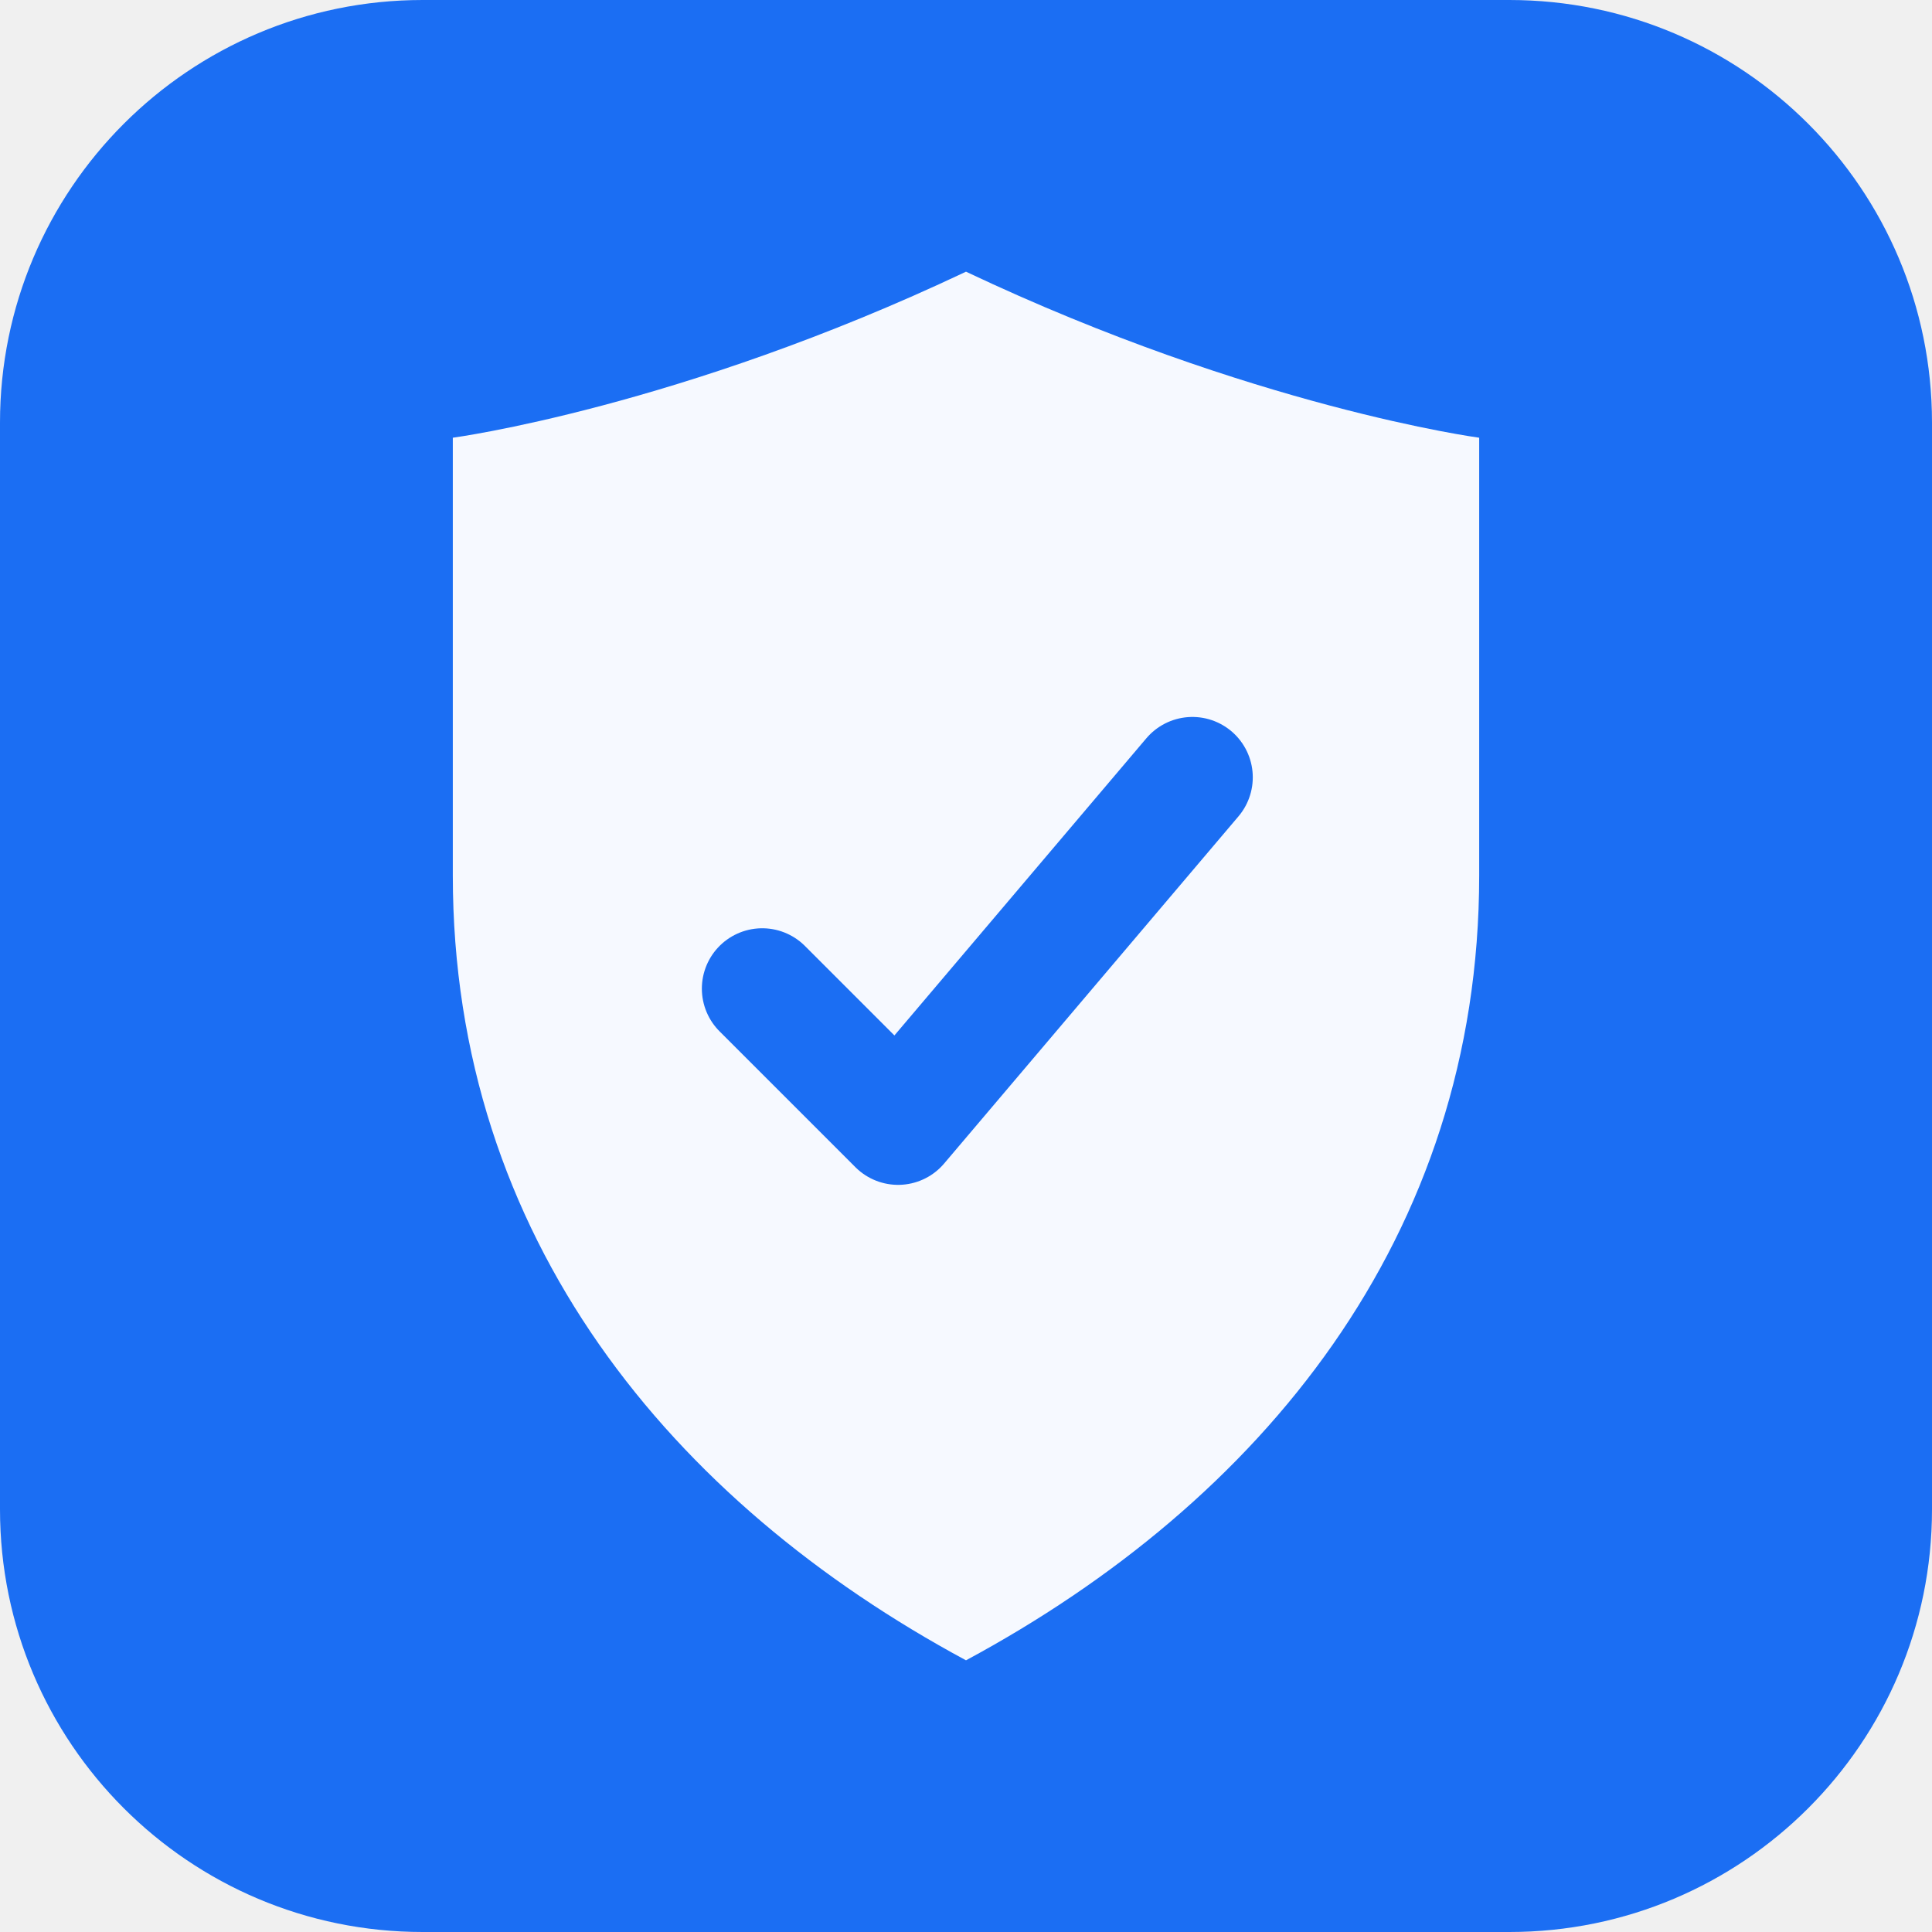
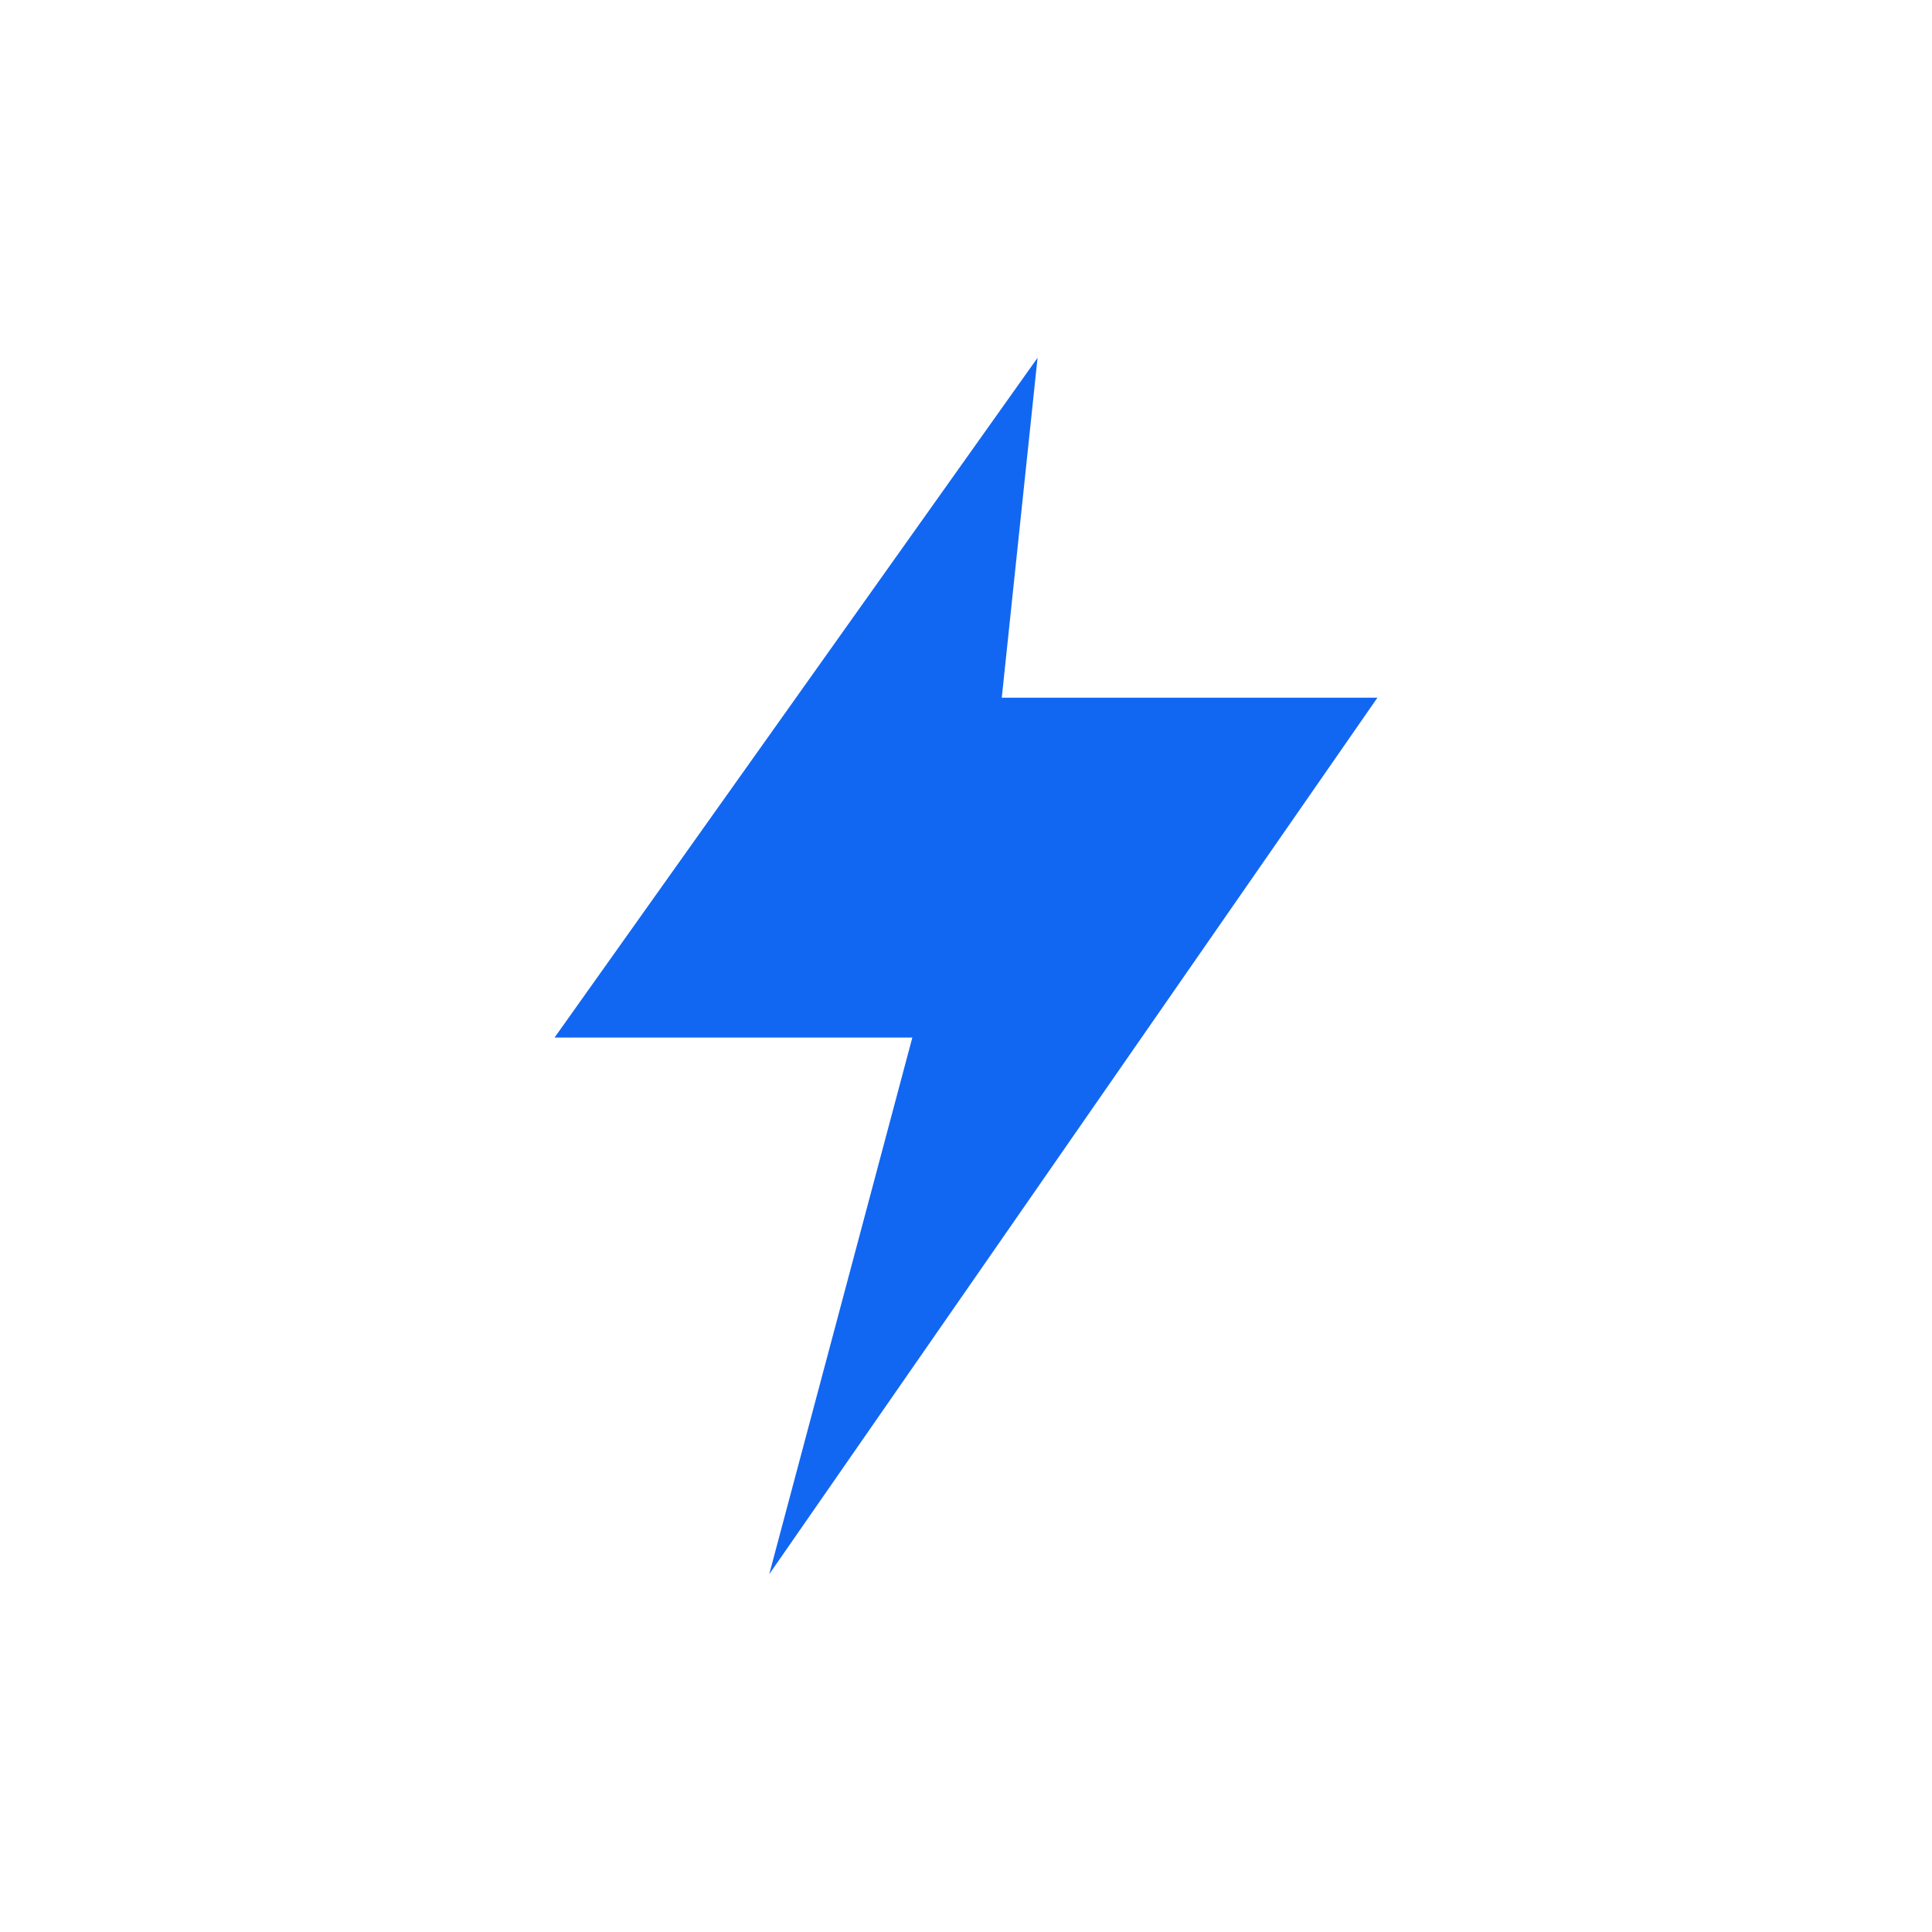
- <svg xmlns="http://www.w3.org/2000/svg" width="256" height="256" viewBox="0 0 256 256">
-   <rect width="256" height="256" rx="56" fill="#1B6EF3" />
-   <path d="M128 36c-38 18-68 22-68 22v58c0 48 29 83 68 104 39-21 68-56 68-104V58s-30-4-68-22Z" fill="#FFFFFF" opacity="0.96" />
-   <path d="M101 131l18 18 39-46" fill="none" stroke="#1B6EF3" stroke-width="16" stroke-linecap="round" stroke-linejoin="round" />
+ <svg xmlns="http://www.w3.org/2000/svg" width="256" height="256" viewBox="0 0 108 108">
+   <rect width="108" height="108" fill="#FFFFFF" />
+   <path d="M58 20L31 58h20l-8 30 34-49H56z" fill="#1267F2" fill-rule="nonzero" />
</svg>
